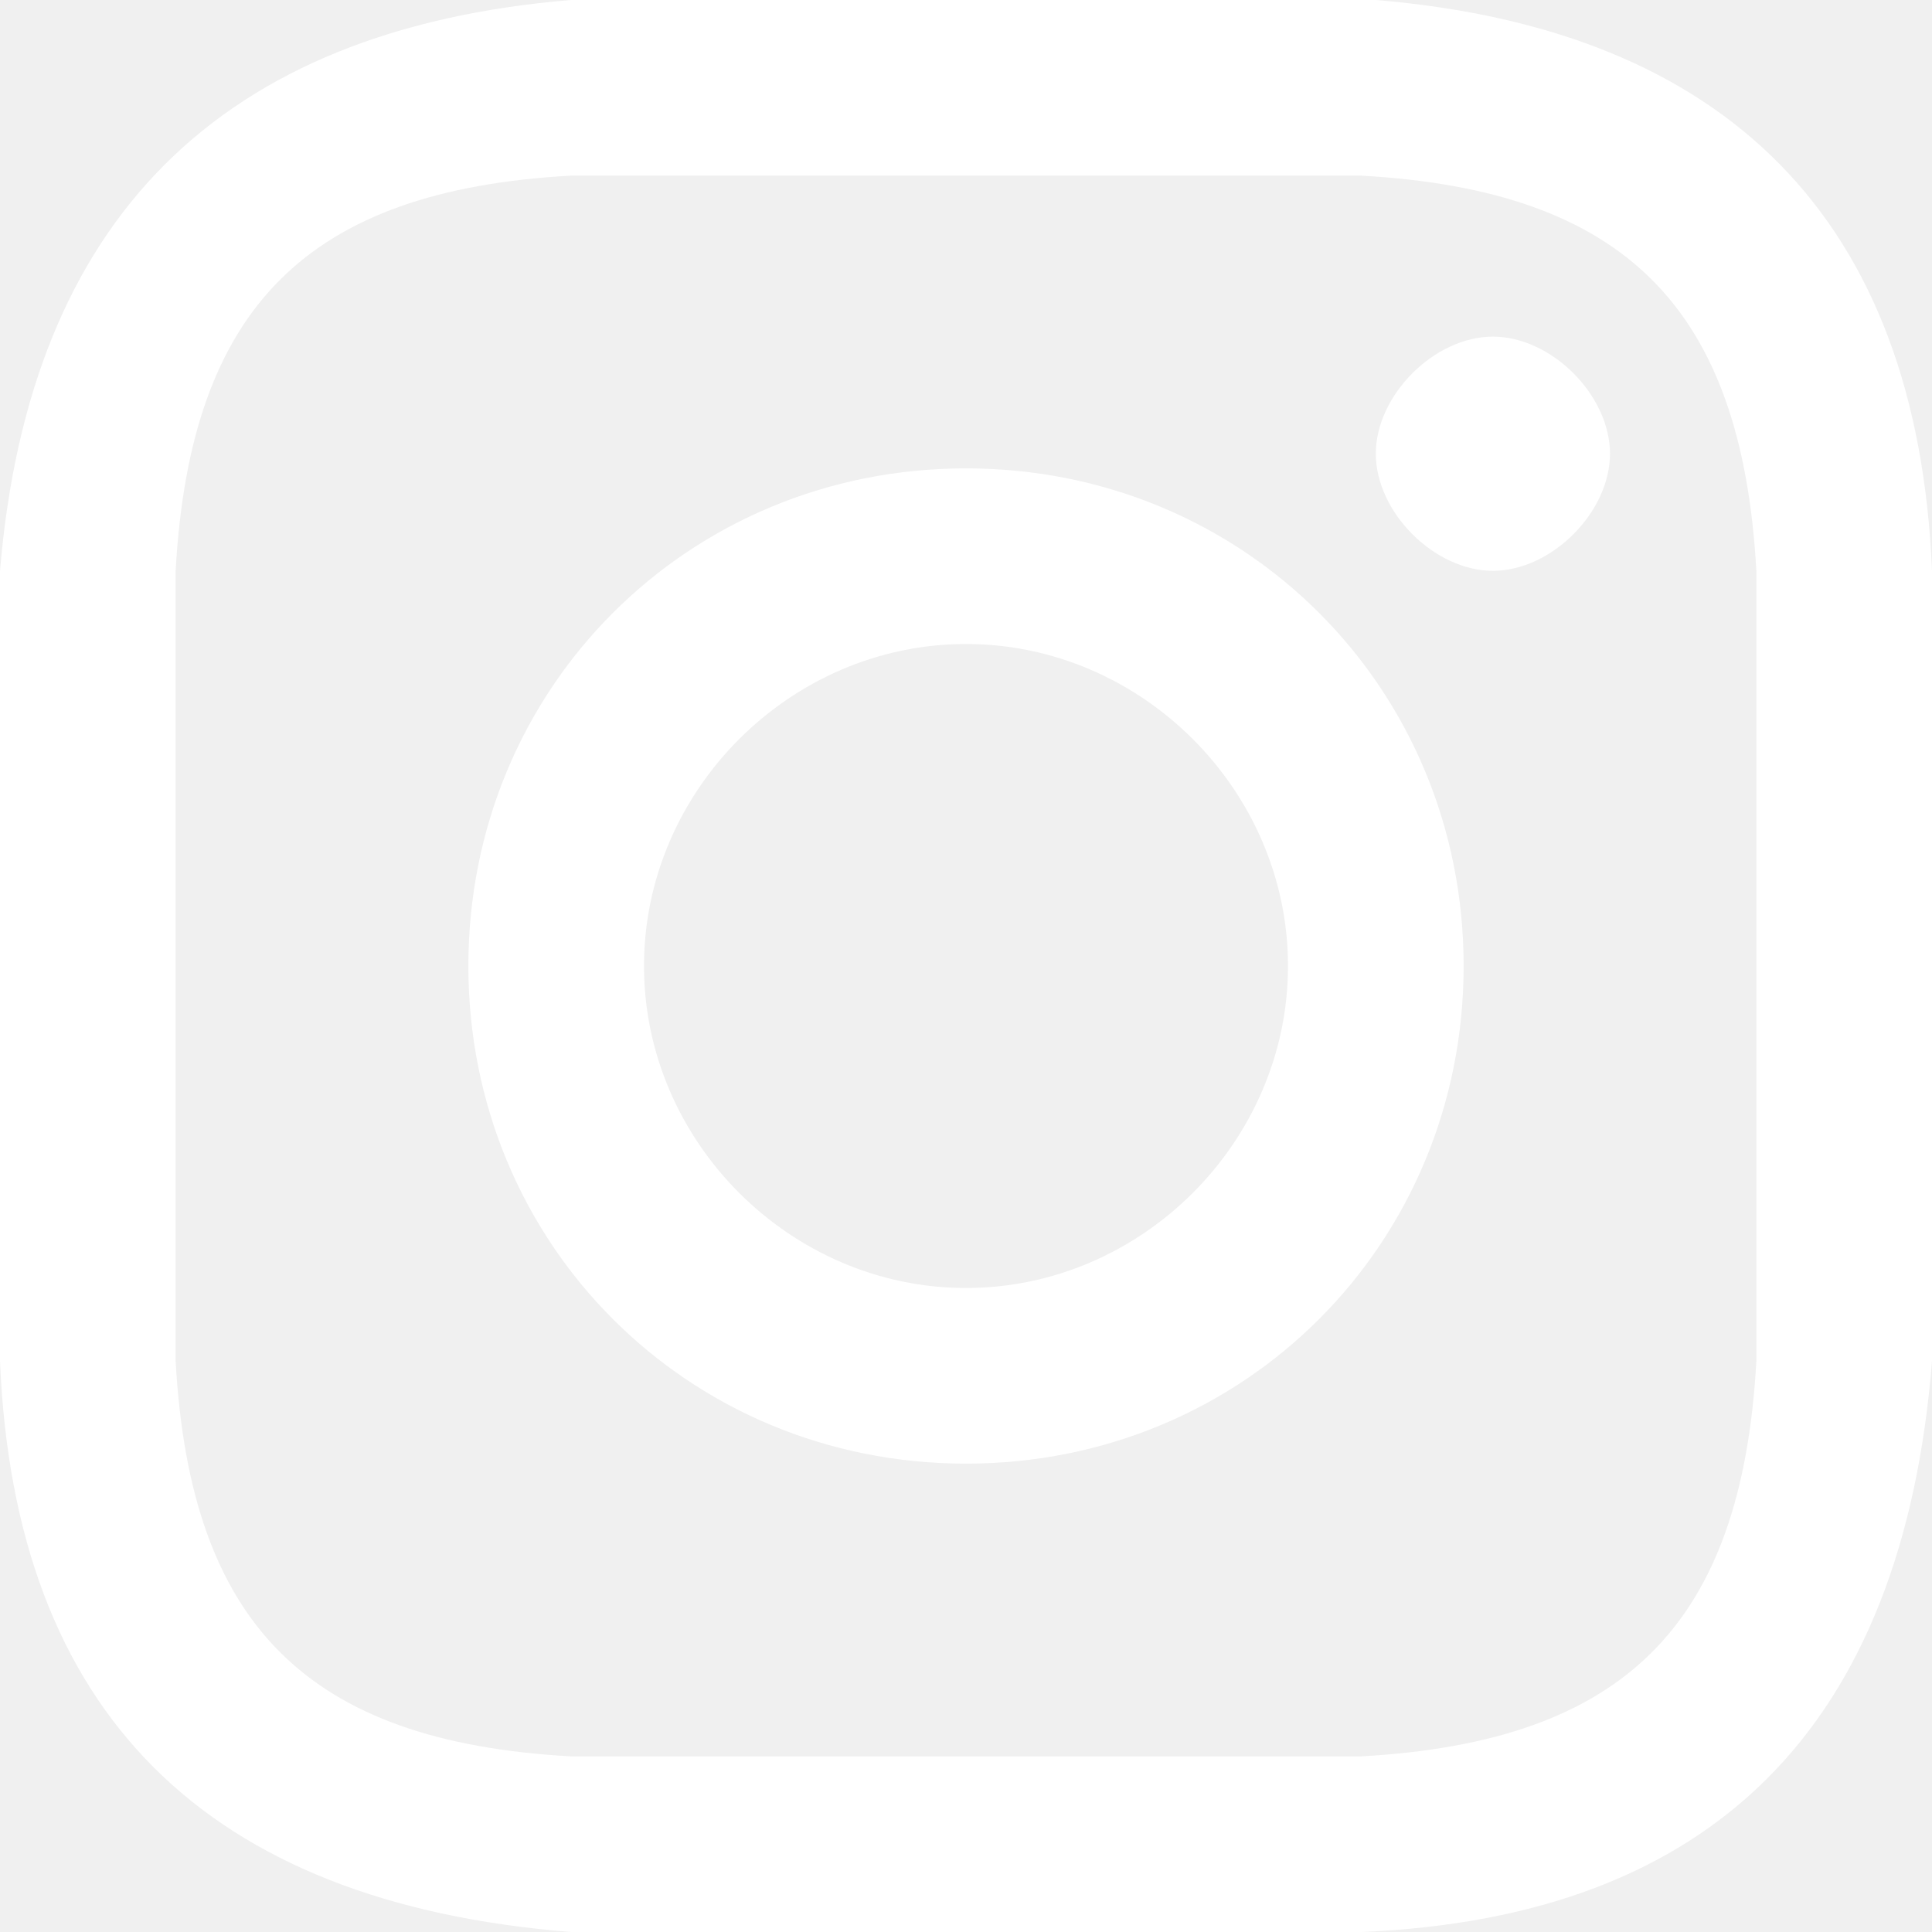
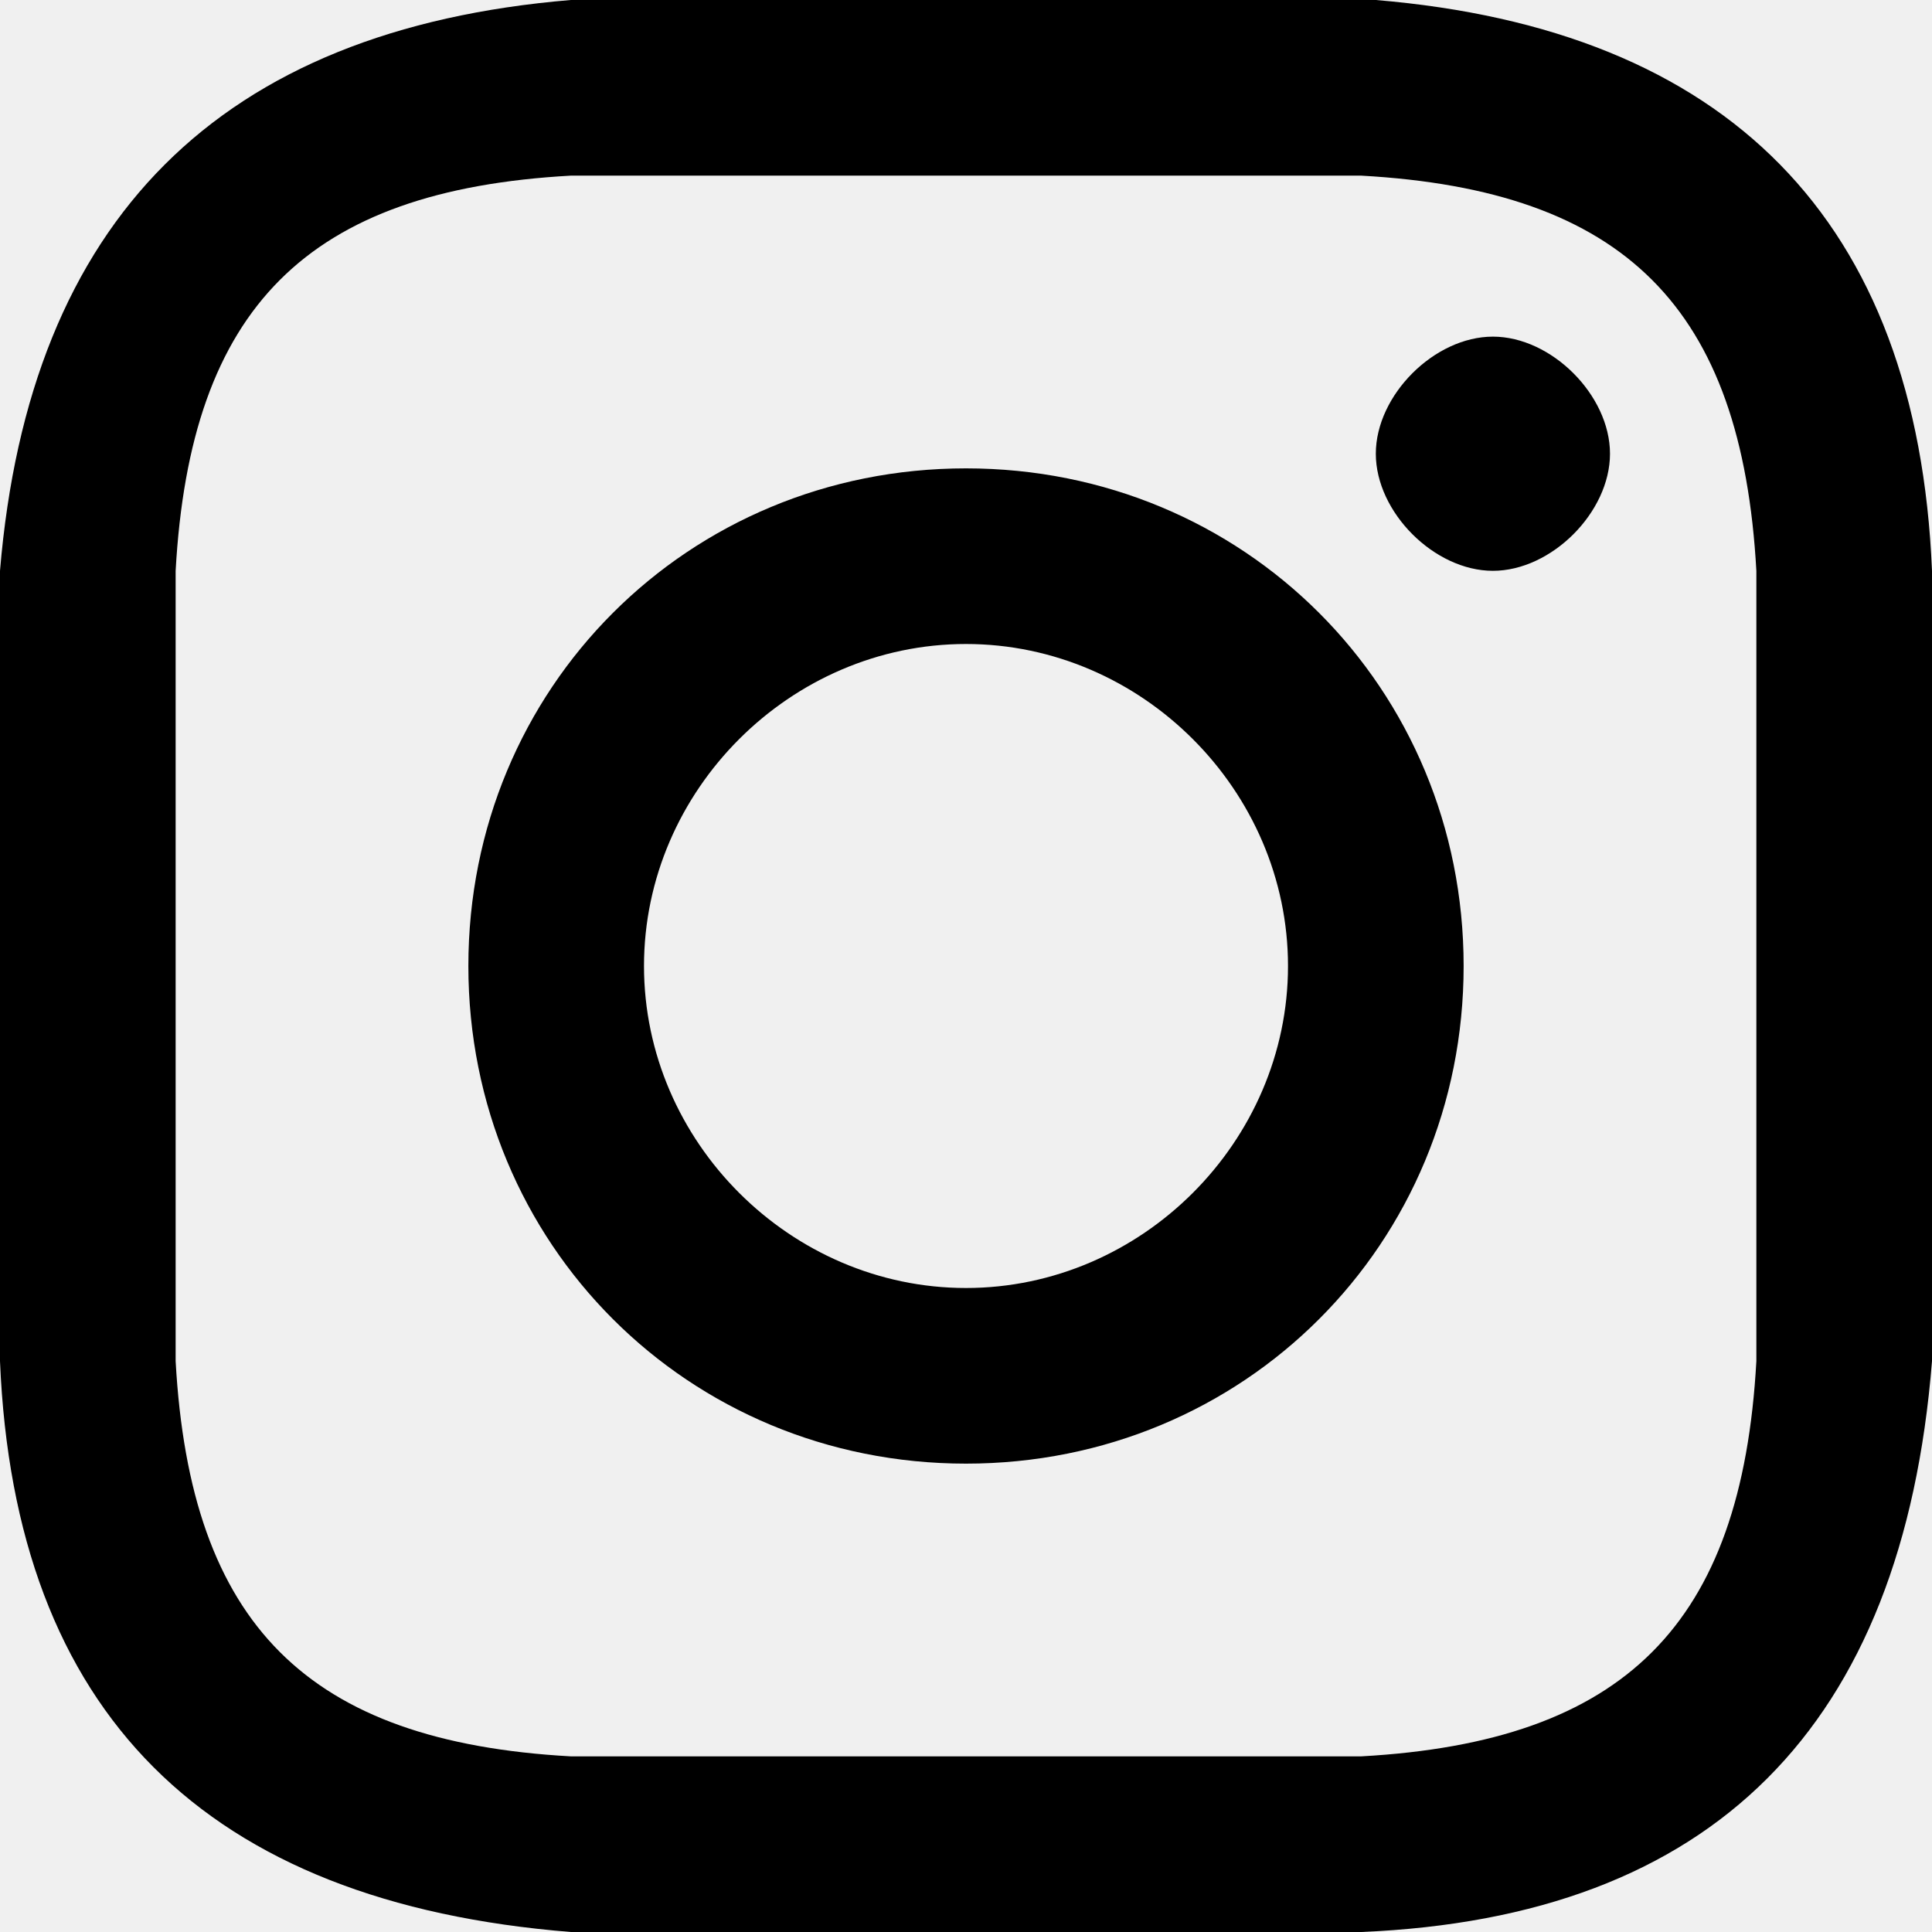
<svg xmlns="http://www.w3.org/2000/svg" version="1.1" id="iconmonstr" x="0px" y="0px" viewBox="0 0 13.2 13.2" style="enable-background:new 0 0 13.2 13.2;" xml:space="preserve">
  <style type="text/css">
- 	.st0{fill:#FFFFFF;}
+ 	.st0{fill:#000;}
</style>
  <path id="instagram-11" class="st0" d="M6.6,1.2c1.8,0,2,0,2.7,0c1.8,0.1,2.6,0.9,2.7,2.7c0,0.7,0,0.9,0,2.7c0,1.8,0,2,0,2.7  c-0.1,1.8-0.9,2.6-2.7,2.7c-0.7,0-0.9,0-2.7,0c-1.8,0-2,0-2.7,0c-1.8-0.1-2.6-0.9-2.7-2.7c0-0.7,0-0.9,0-2.7c0-1.8,0-2,0-2.7  c0.1-1.8,0.9-2.6,2.7-2.7C4.6,1.2,4.9,1.2,6.6,1.2z M6.6,0c-1.8,0-2,0-2.7,0C1.5,0.2,0.2,1.5,0,3.9c0,0.7,0,0.9,0,2.7  c0,1.8,0,2,0,2.7c0.1,2.4,1.4,3.7,3.9,3.9c0.7,0,0.9,0,2.7,0c1.8,0,2,0,2.7,0c2.4-0.1,3.7-1.4,3.9-3.9c0-0.7,0-0.9,0-2.7  c0-1.8,0-2,0-2.7C13.1,1.5,11.8,0.2,9.4,0C8.7,0,8.4,0,6.6,0z M6.6,3.2c-1.9,0-3.4,1.5-3.4,3.4c0,1.9,1.5,3.4,3.4,3.4  C8.5,10,10,8.5,10,6.6C10,4.7,8.5,3.2,6.6,3.2z M6.6,8.8c-1.2,0-2.2-1-2.2-2.2c0-1.2,1-2.2,2.2-2.2s2.2,1,2.2,2.2  C8.8,7.8,7.8,8.8,6.6,8.8z M10.2,2.3c-0.4,0-0.8,0.4-0.8,0.8s0.4,0.8,0.8,0.8c0.4,0,0.8-0.4,0.8-0.8S10.6,2.3,10.2,2.3z" />
</svg>
